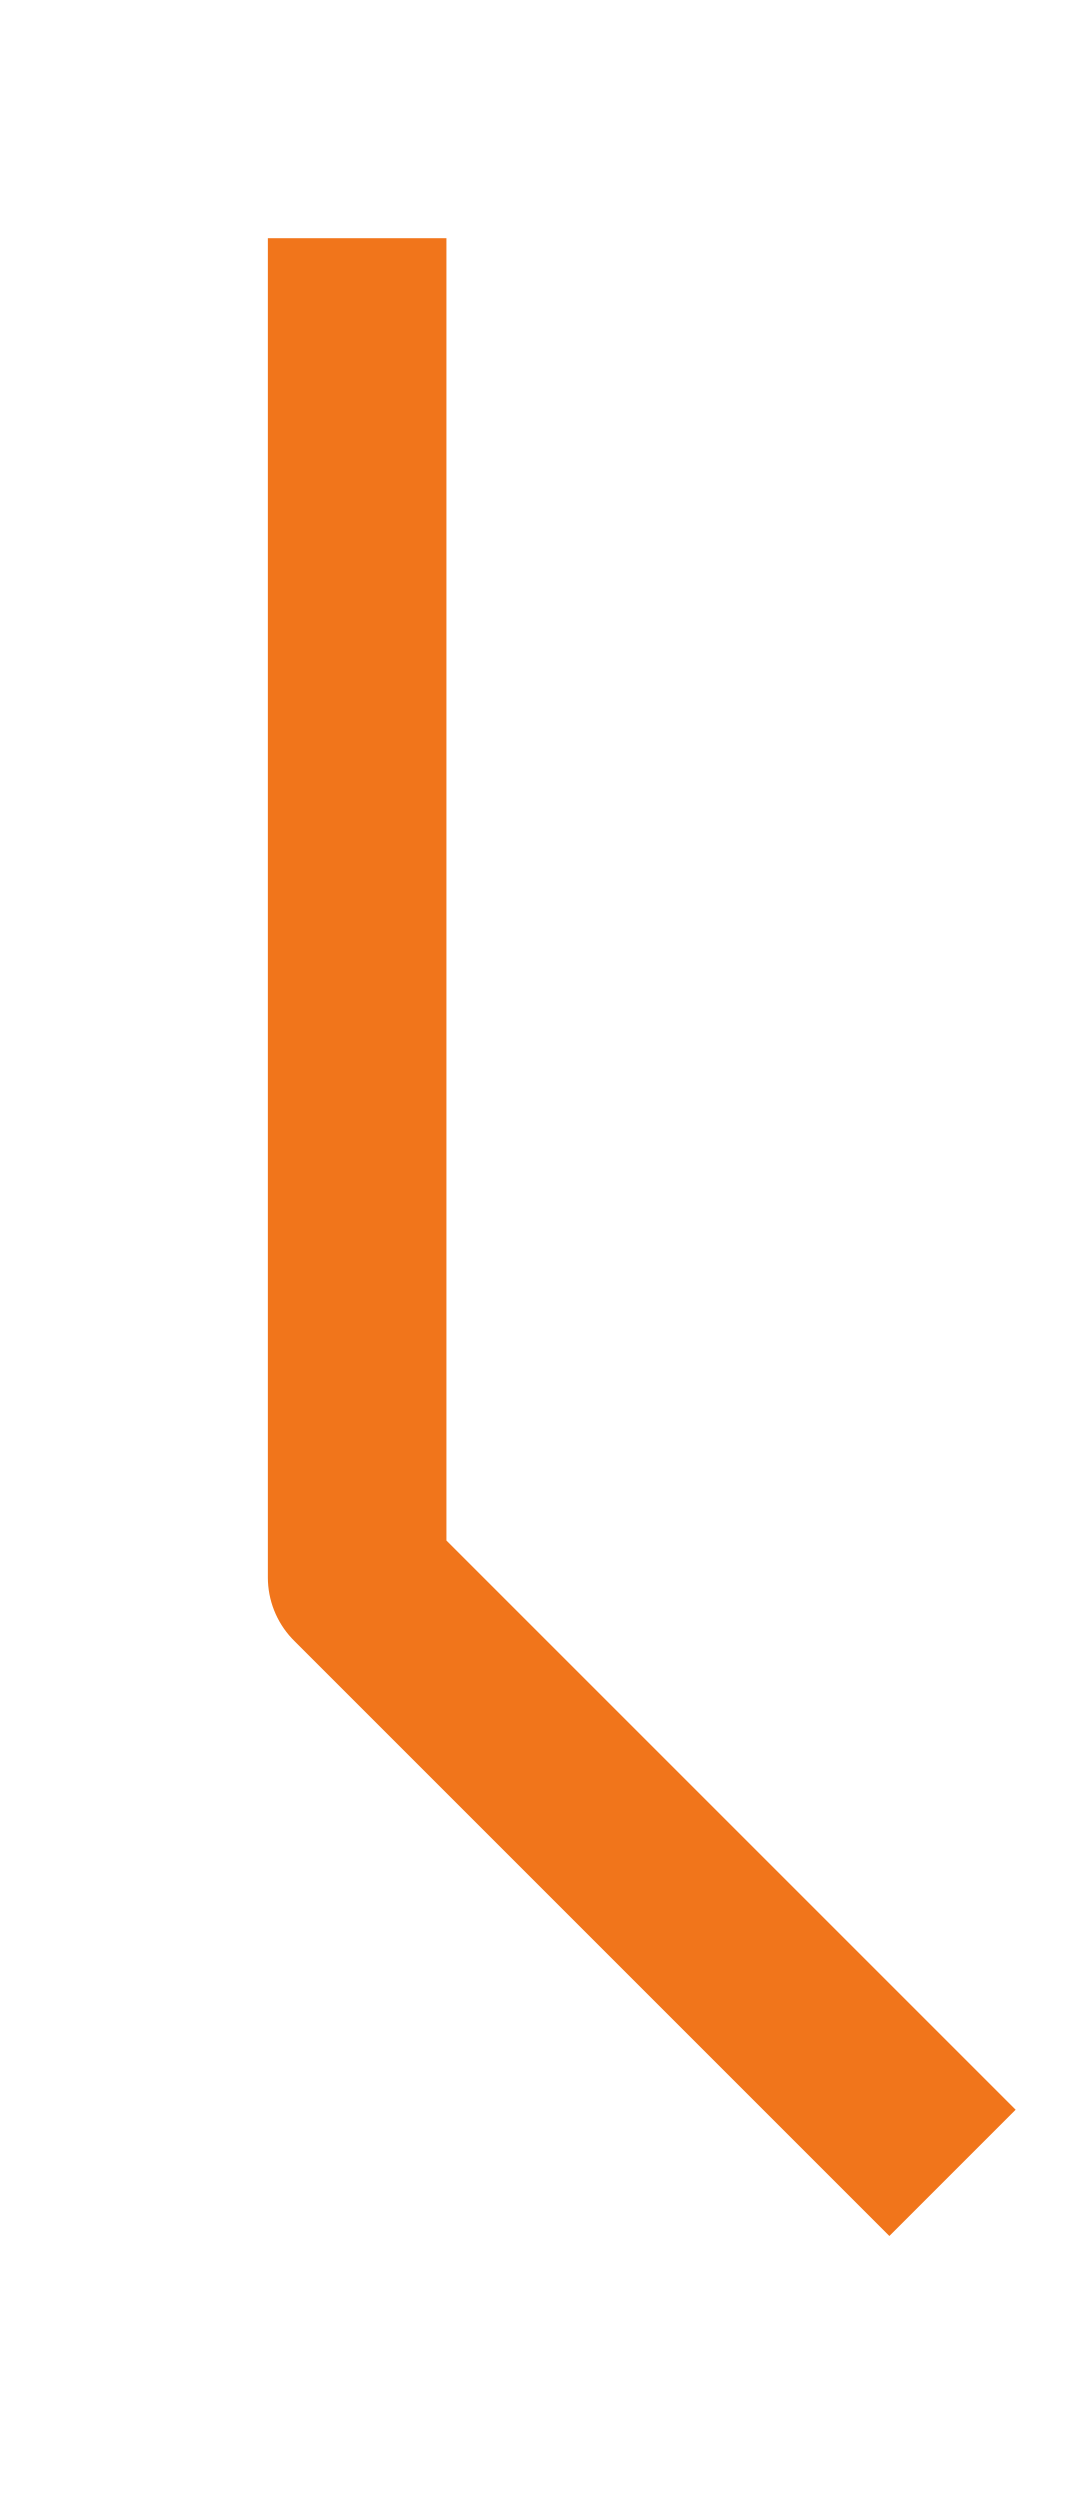
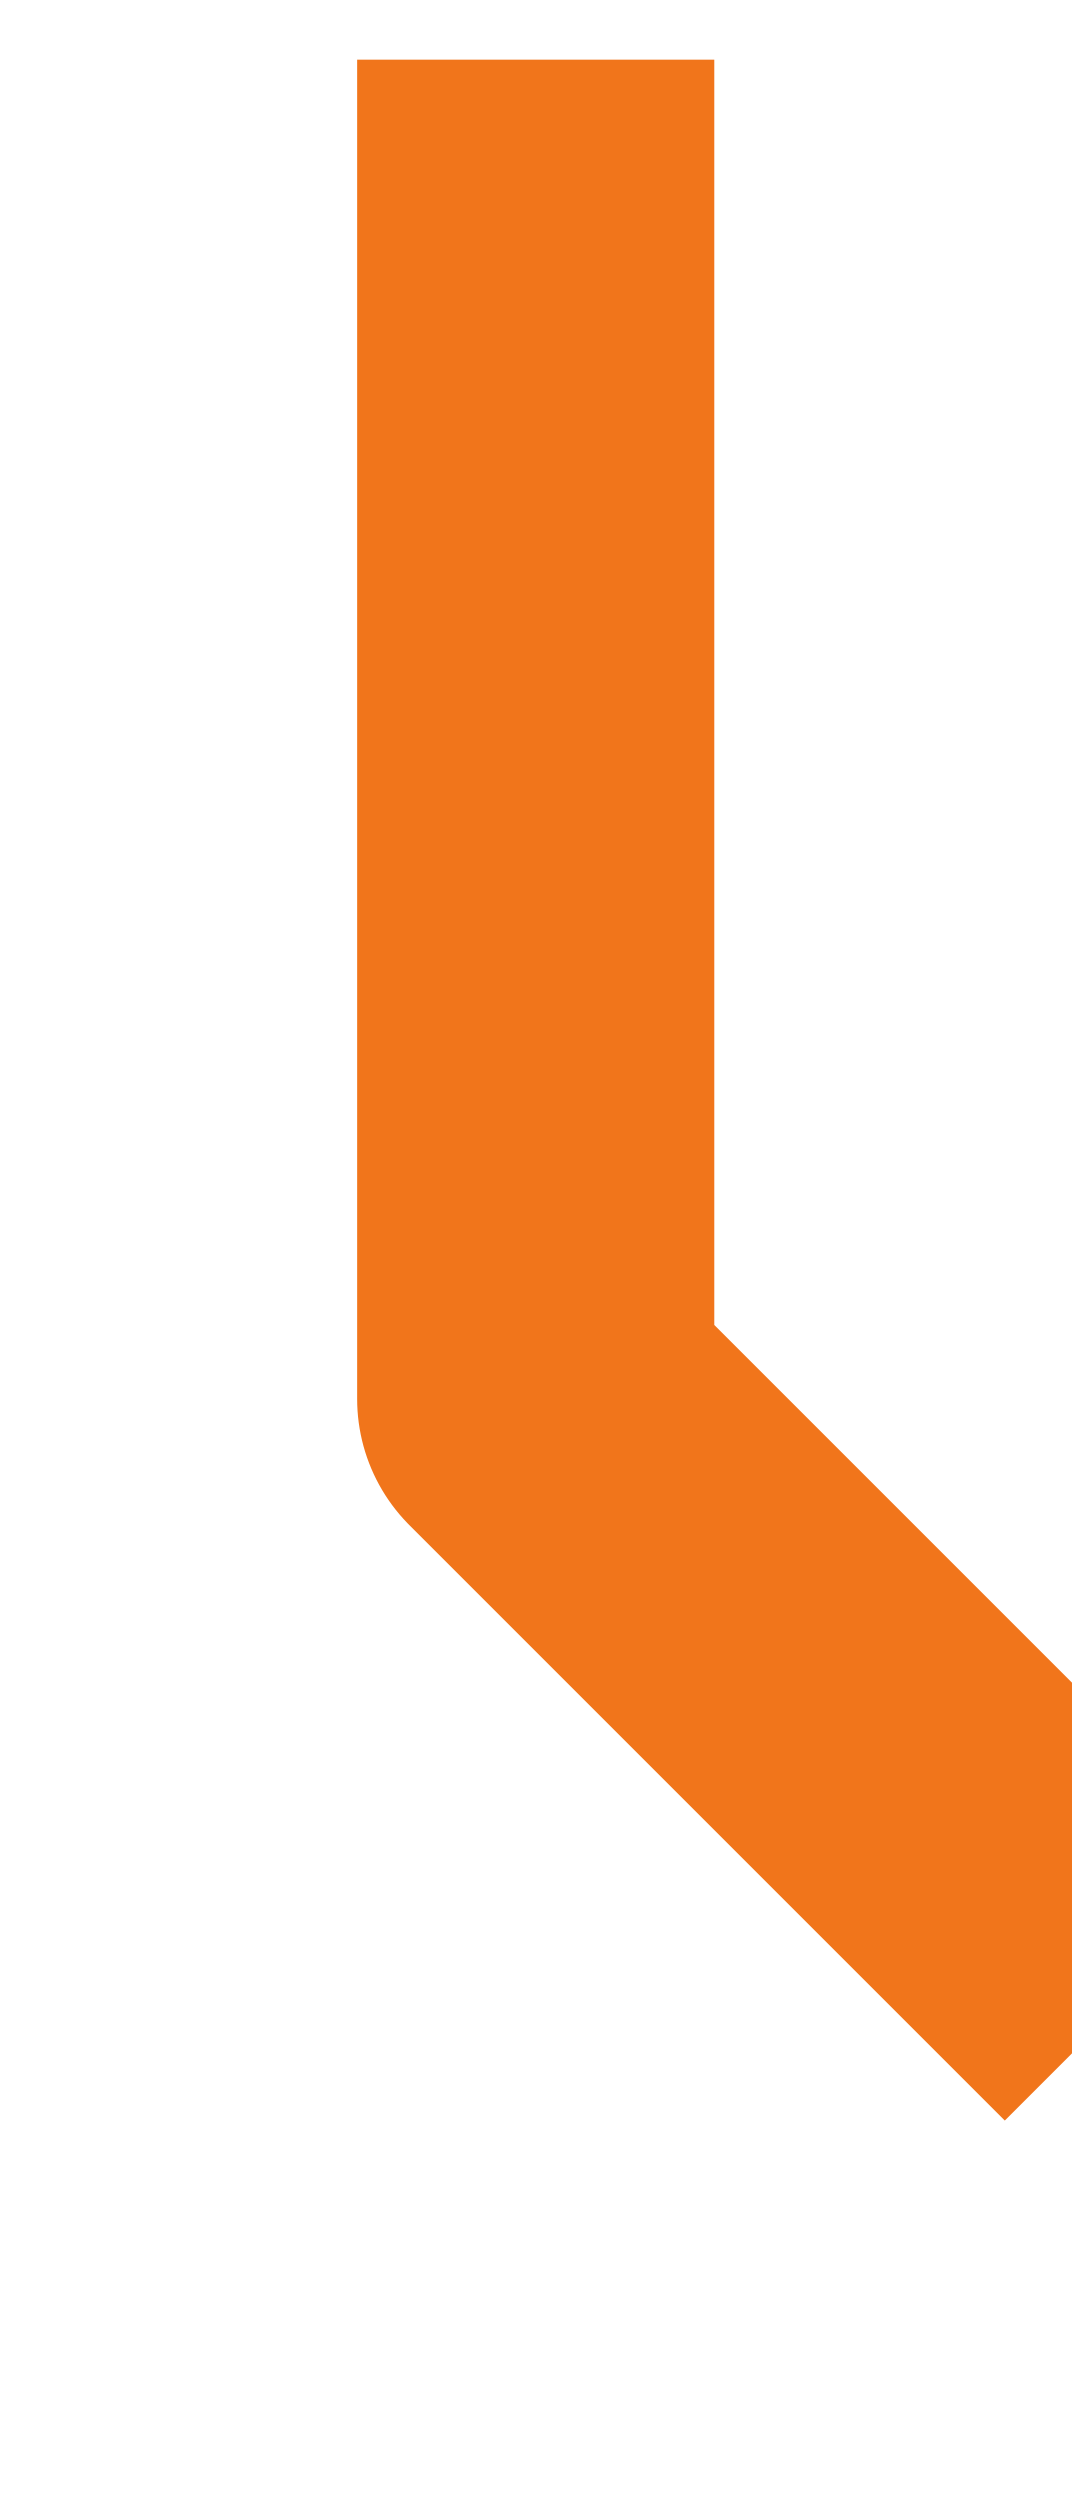
- <svg xmlns="http://www.w3.org/2000/svg" width="3" height="7" viewBox="0 0 3 7" fill="none">
-   <path d="M1 0.667V4.417L2.667 6.084" stroke="#F1751B" stroke-width="0.5" stroke-linejoin="round" />
+ <svg xmlns="http://www.w3.org/2000/svg" width="3" height="7" viewBox="-0.5 0.5 3 7" fill="none">
+   <path d="M1 0.667V4.417L2.667 6.084" stroke="#F1751B" stroke-width="1" stroke-linejoin="round" />
</svg>
